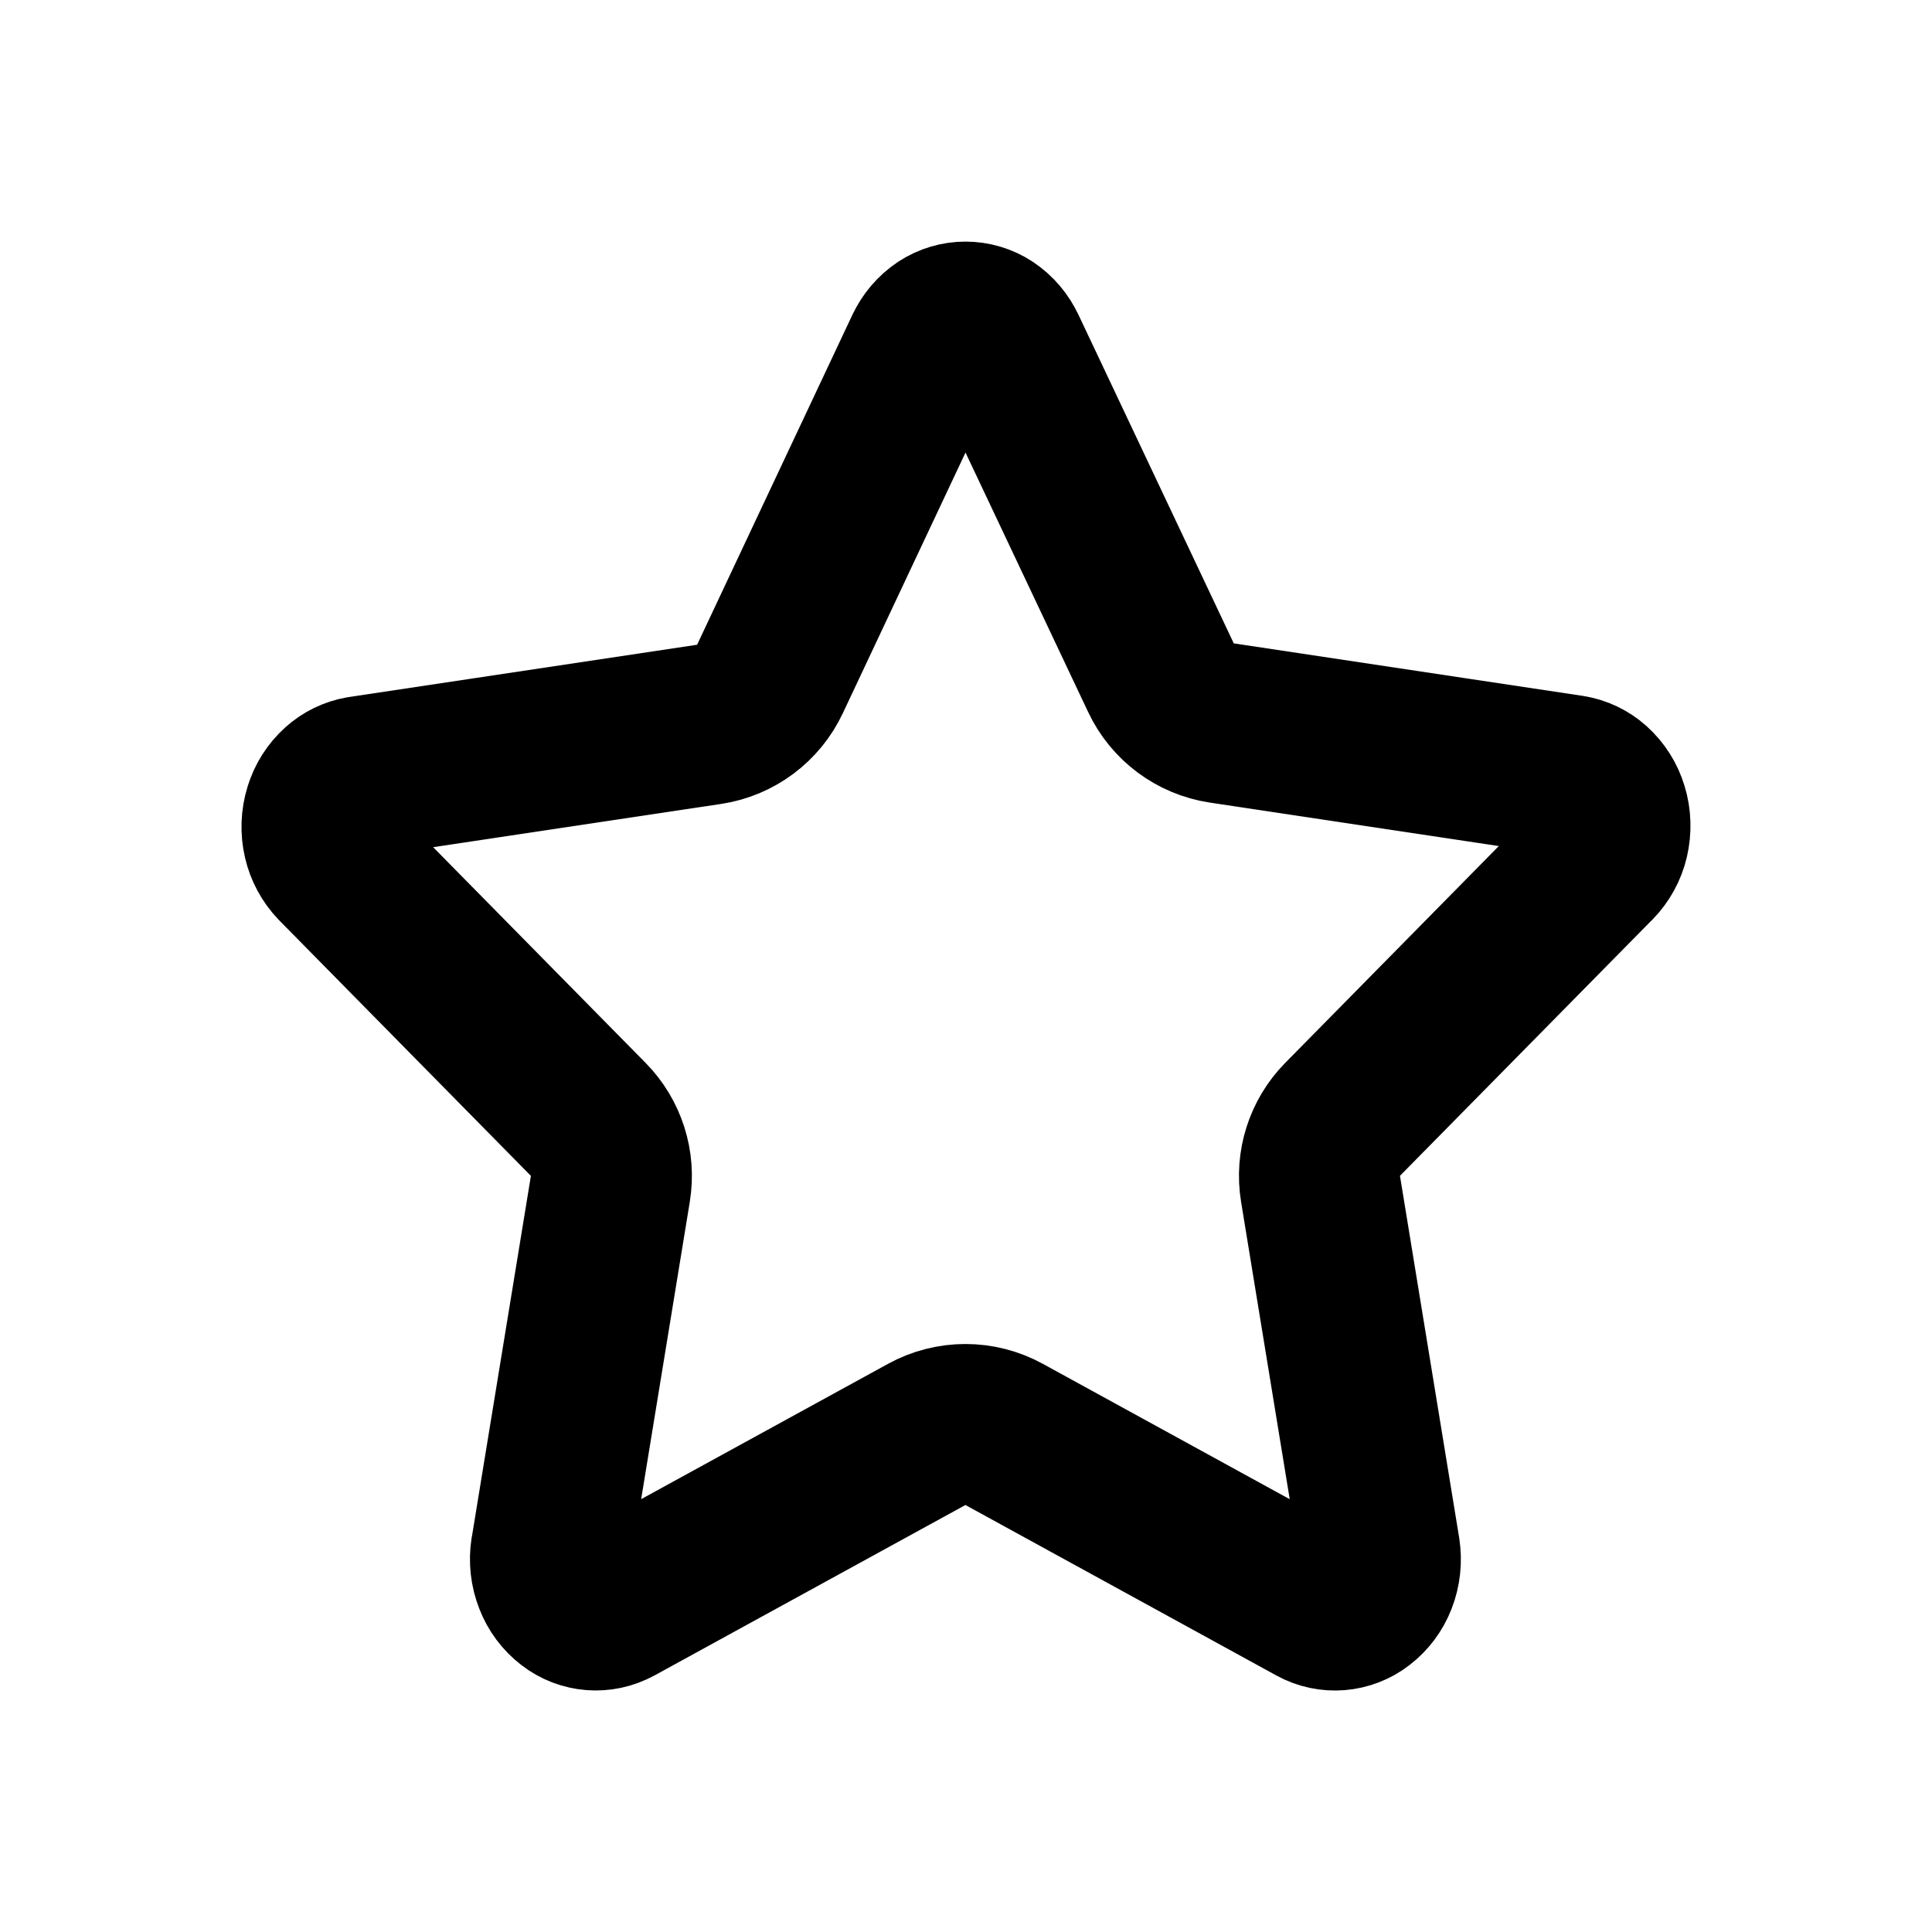
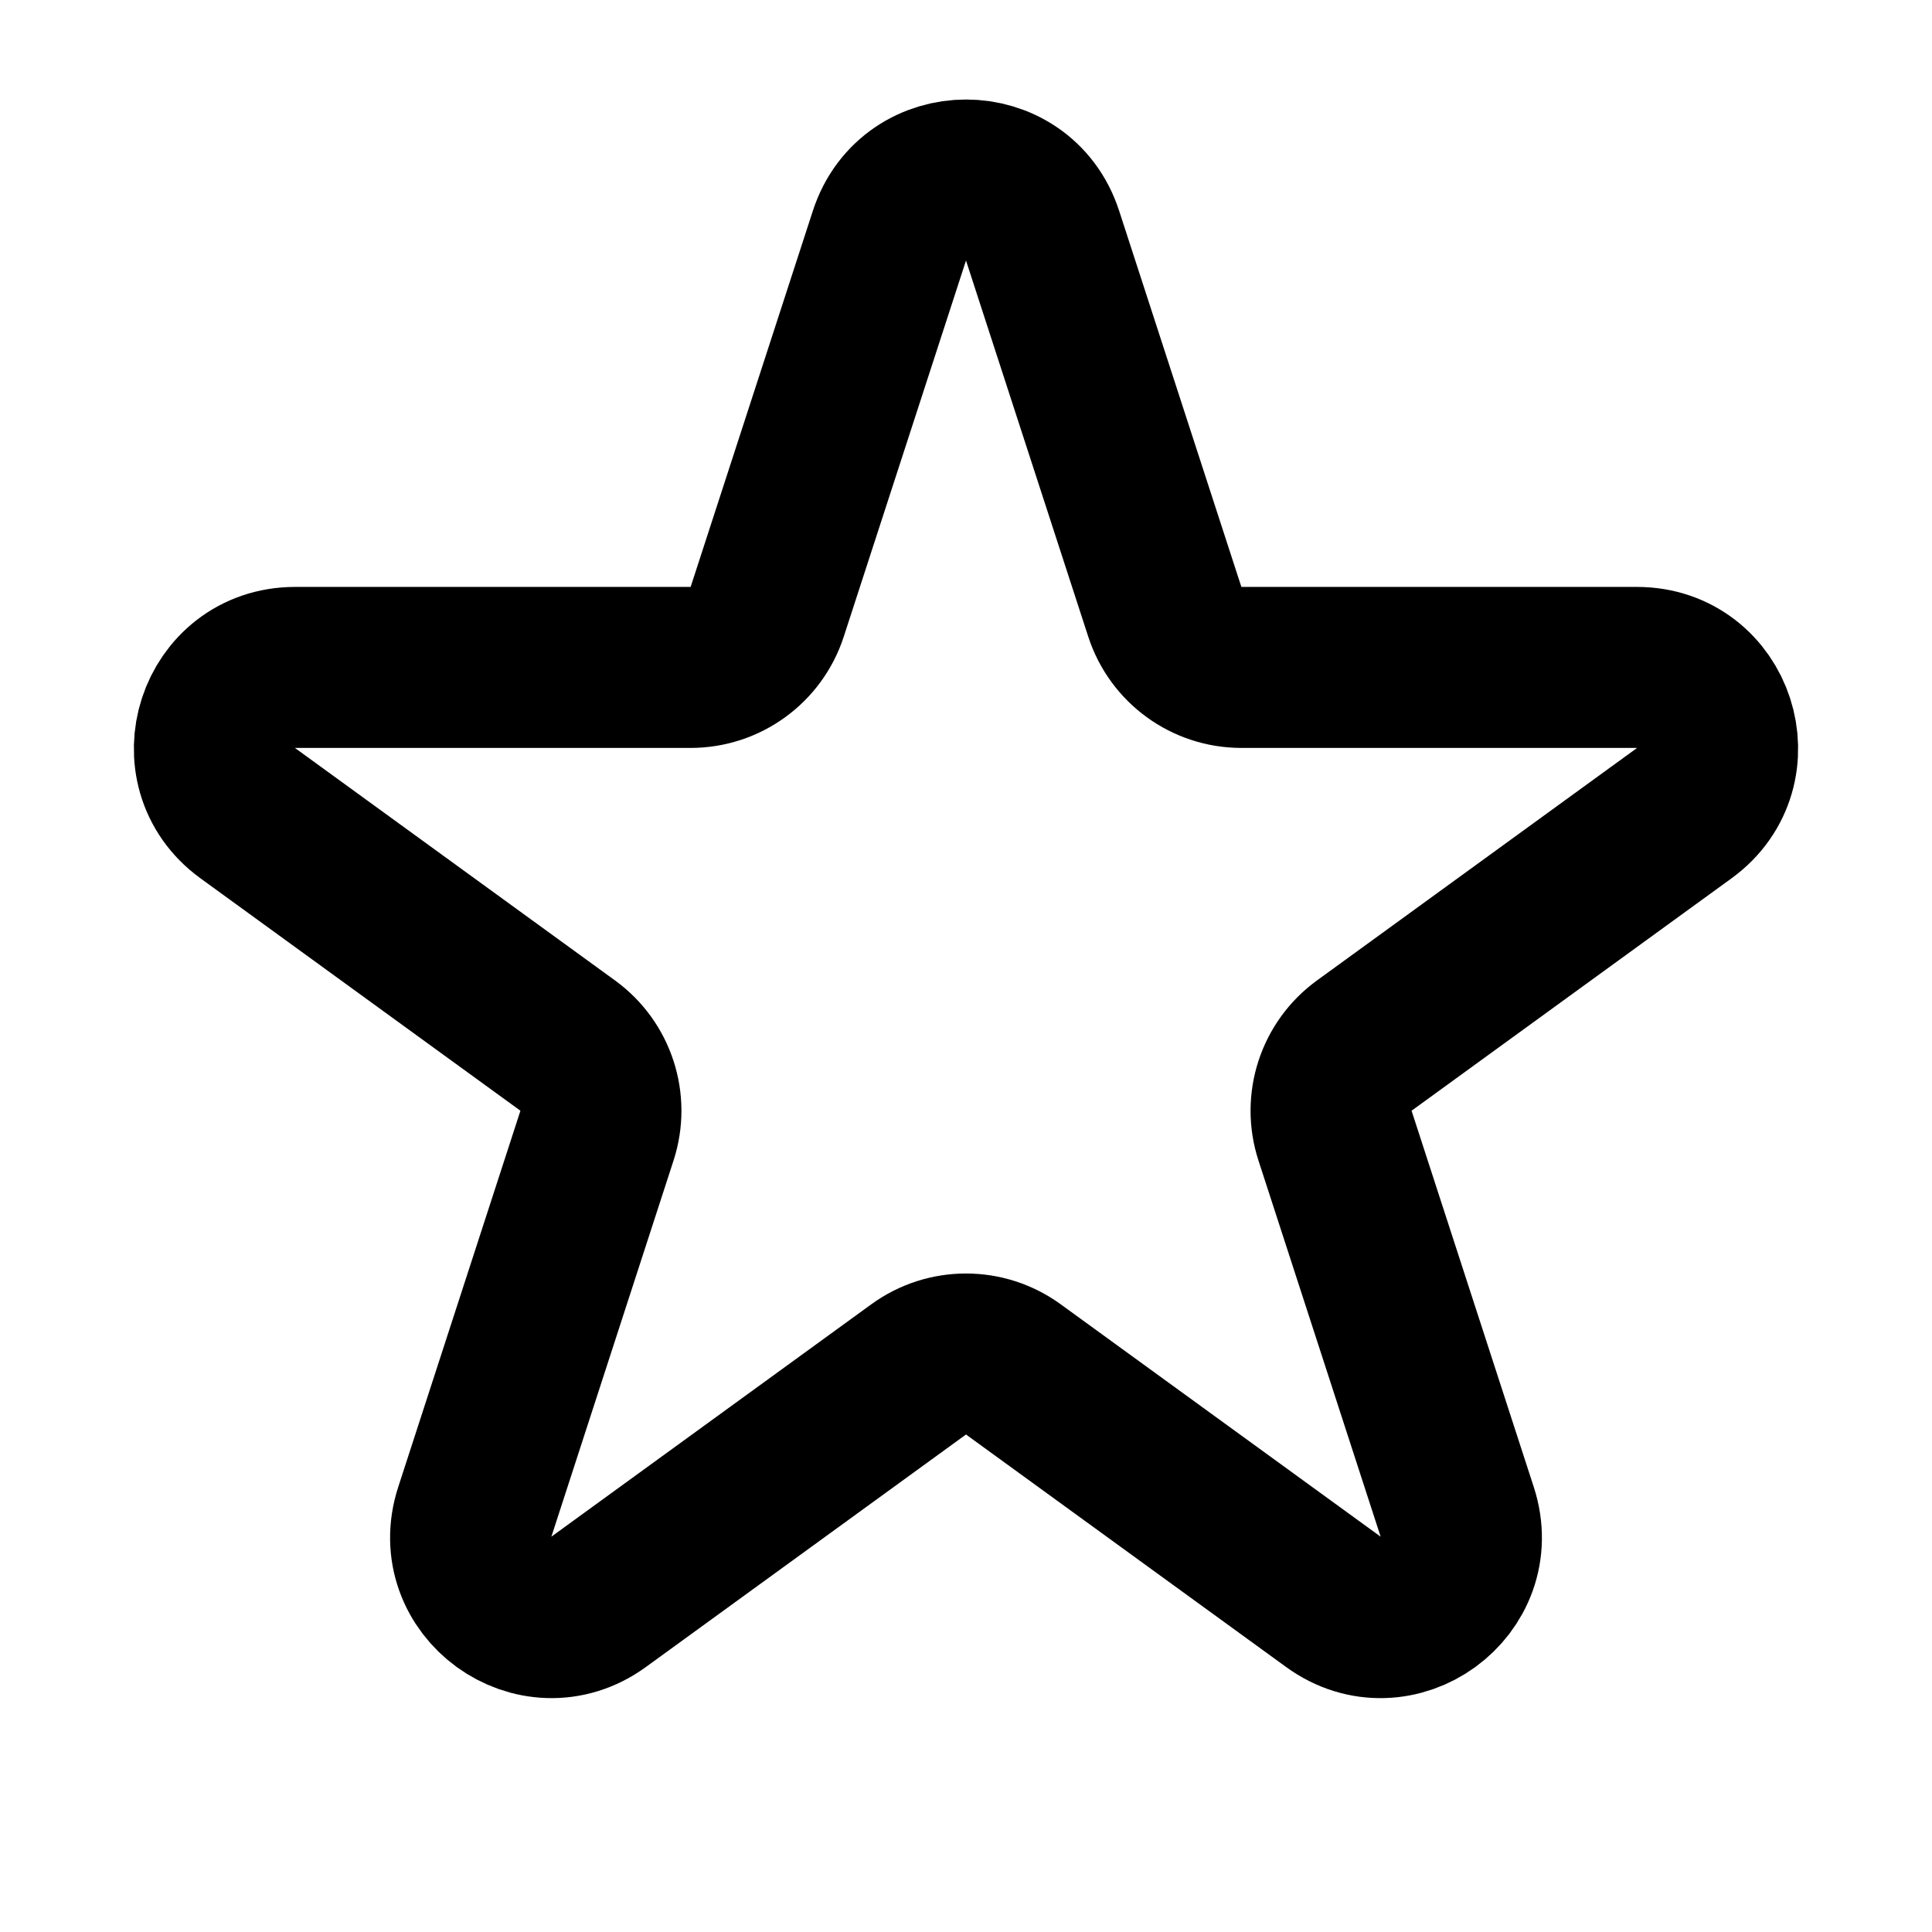
- <svg xmlns="http://www.w3.org/2000/svg" width="24" height="24" fill="none" stroke="currentColor" viewBox="0 0 24 24">
-   <path d="M7.582 14.768a1 1 0 00-.275-.863l-3.126-3.174a.648.648 0 01-.163-.302.694.694 0 01.013-.363.635.635 0 01.183-.288.538.538 0 01.267-.13l4.328-.65a1 1 0 00.756-.564l1.925-4.09h0l.002-.003a.61.61 0 01.217-.255.52.52 0 01.569 0 .608.608 0 01.216.255h0l.003.005 1.925 4.073a1 1 0 00.755.562l4.334.652s0 0 0 0a.537.537 0 01.274.13.635.635 0 01.184.29c.037.118.04.245.012.366a.646.646 0 01-.168.305h0l-.005.004-3.13 3.177a1 1 0 00-.274.863l.735 4.493v.002a.691.691 0 01-.039.36.62.62 0 01-.201.269.513.513 0 01-.562.045s0 0 0 0l-3.863-2.118a1 1 0 00-.962 0L7.65 19.936h-.001a.513.513 0 01-.562-.044.62.62 0 01-.201-.27.691.691 0 01-.04-.36h.001l.735-4.494z" stroke-width="2" stroke-linejoin="round" />
+ <svg fill="none" stroke-linecap="round" stroke-linejoin="round" stroke-width="2" stroke="currentColor" viewBox="0 0 24 24">
+   <path d="M11.049 2.927c.3-.921 1.603-.921 1.902 0l1.519 4.674a1 1 0 00.95.69h4.915c.969 0 1.371 1.24.588 1.81l-3.976 2.888a1 1 0 00-.363 1.118l1.518 4.674c.3.922-.755 1.688-1.538 1.118l-3.976-2.888a1 1 0 00-1.176 0l-3.976 2.888c-.783.57-1.838-.197-1.538-1.118l1.518-4.674a1 1 0 00-.363-1.118l-3.976-2.888c-.784-.57-.38-1.81.588-1.81h4.914a1 1 0 00.951-.69l1.519-4.674z" />
</svg>
